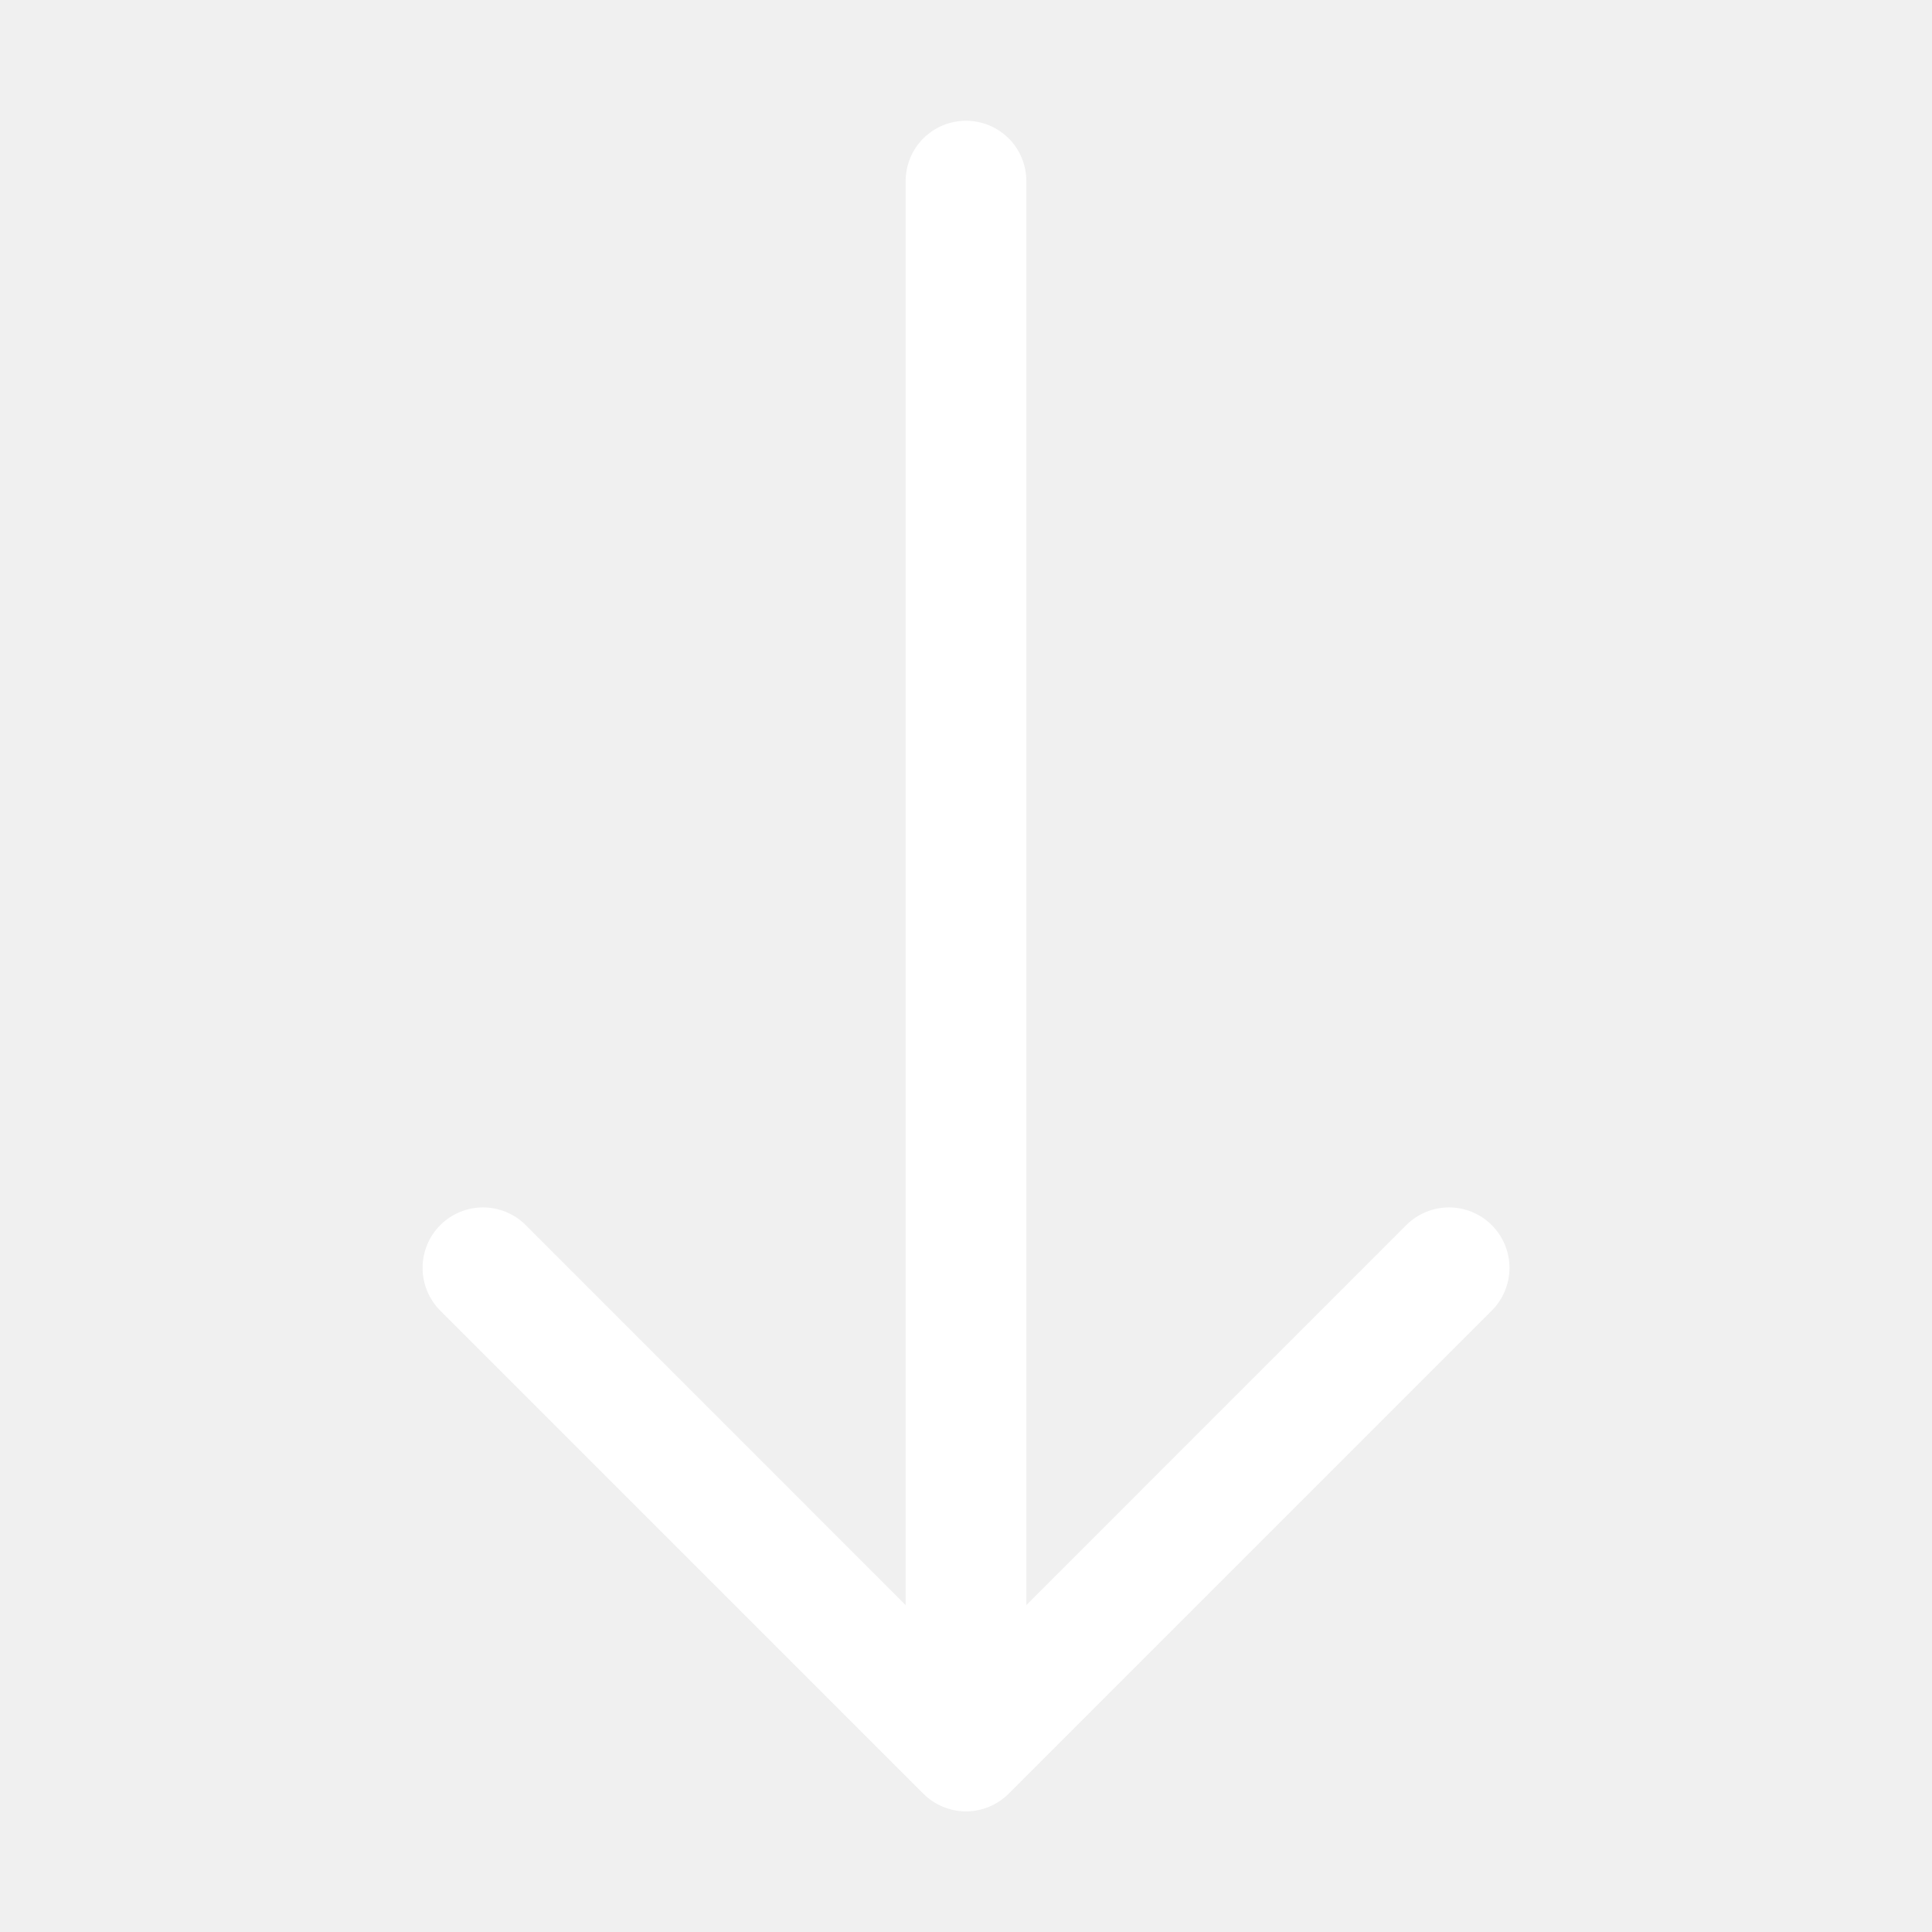
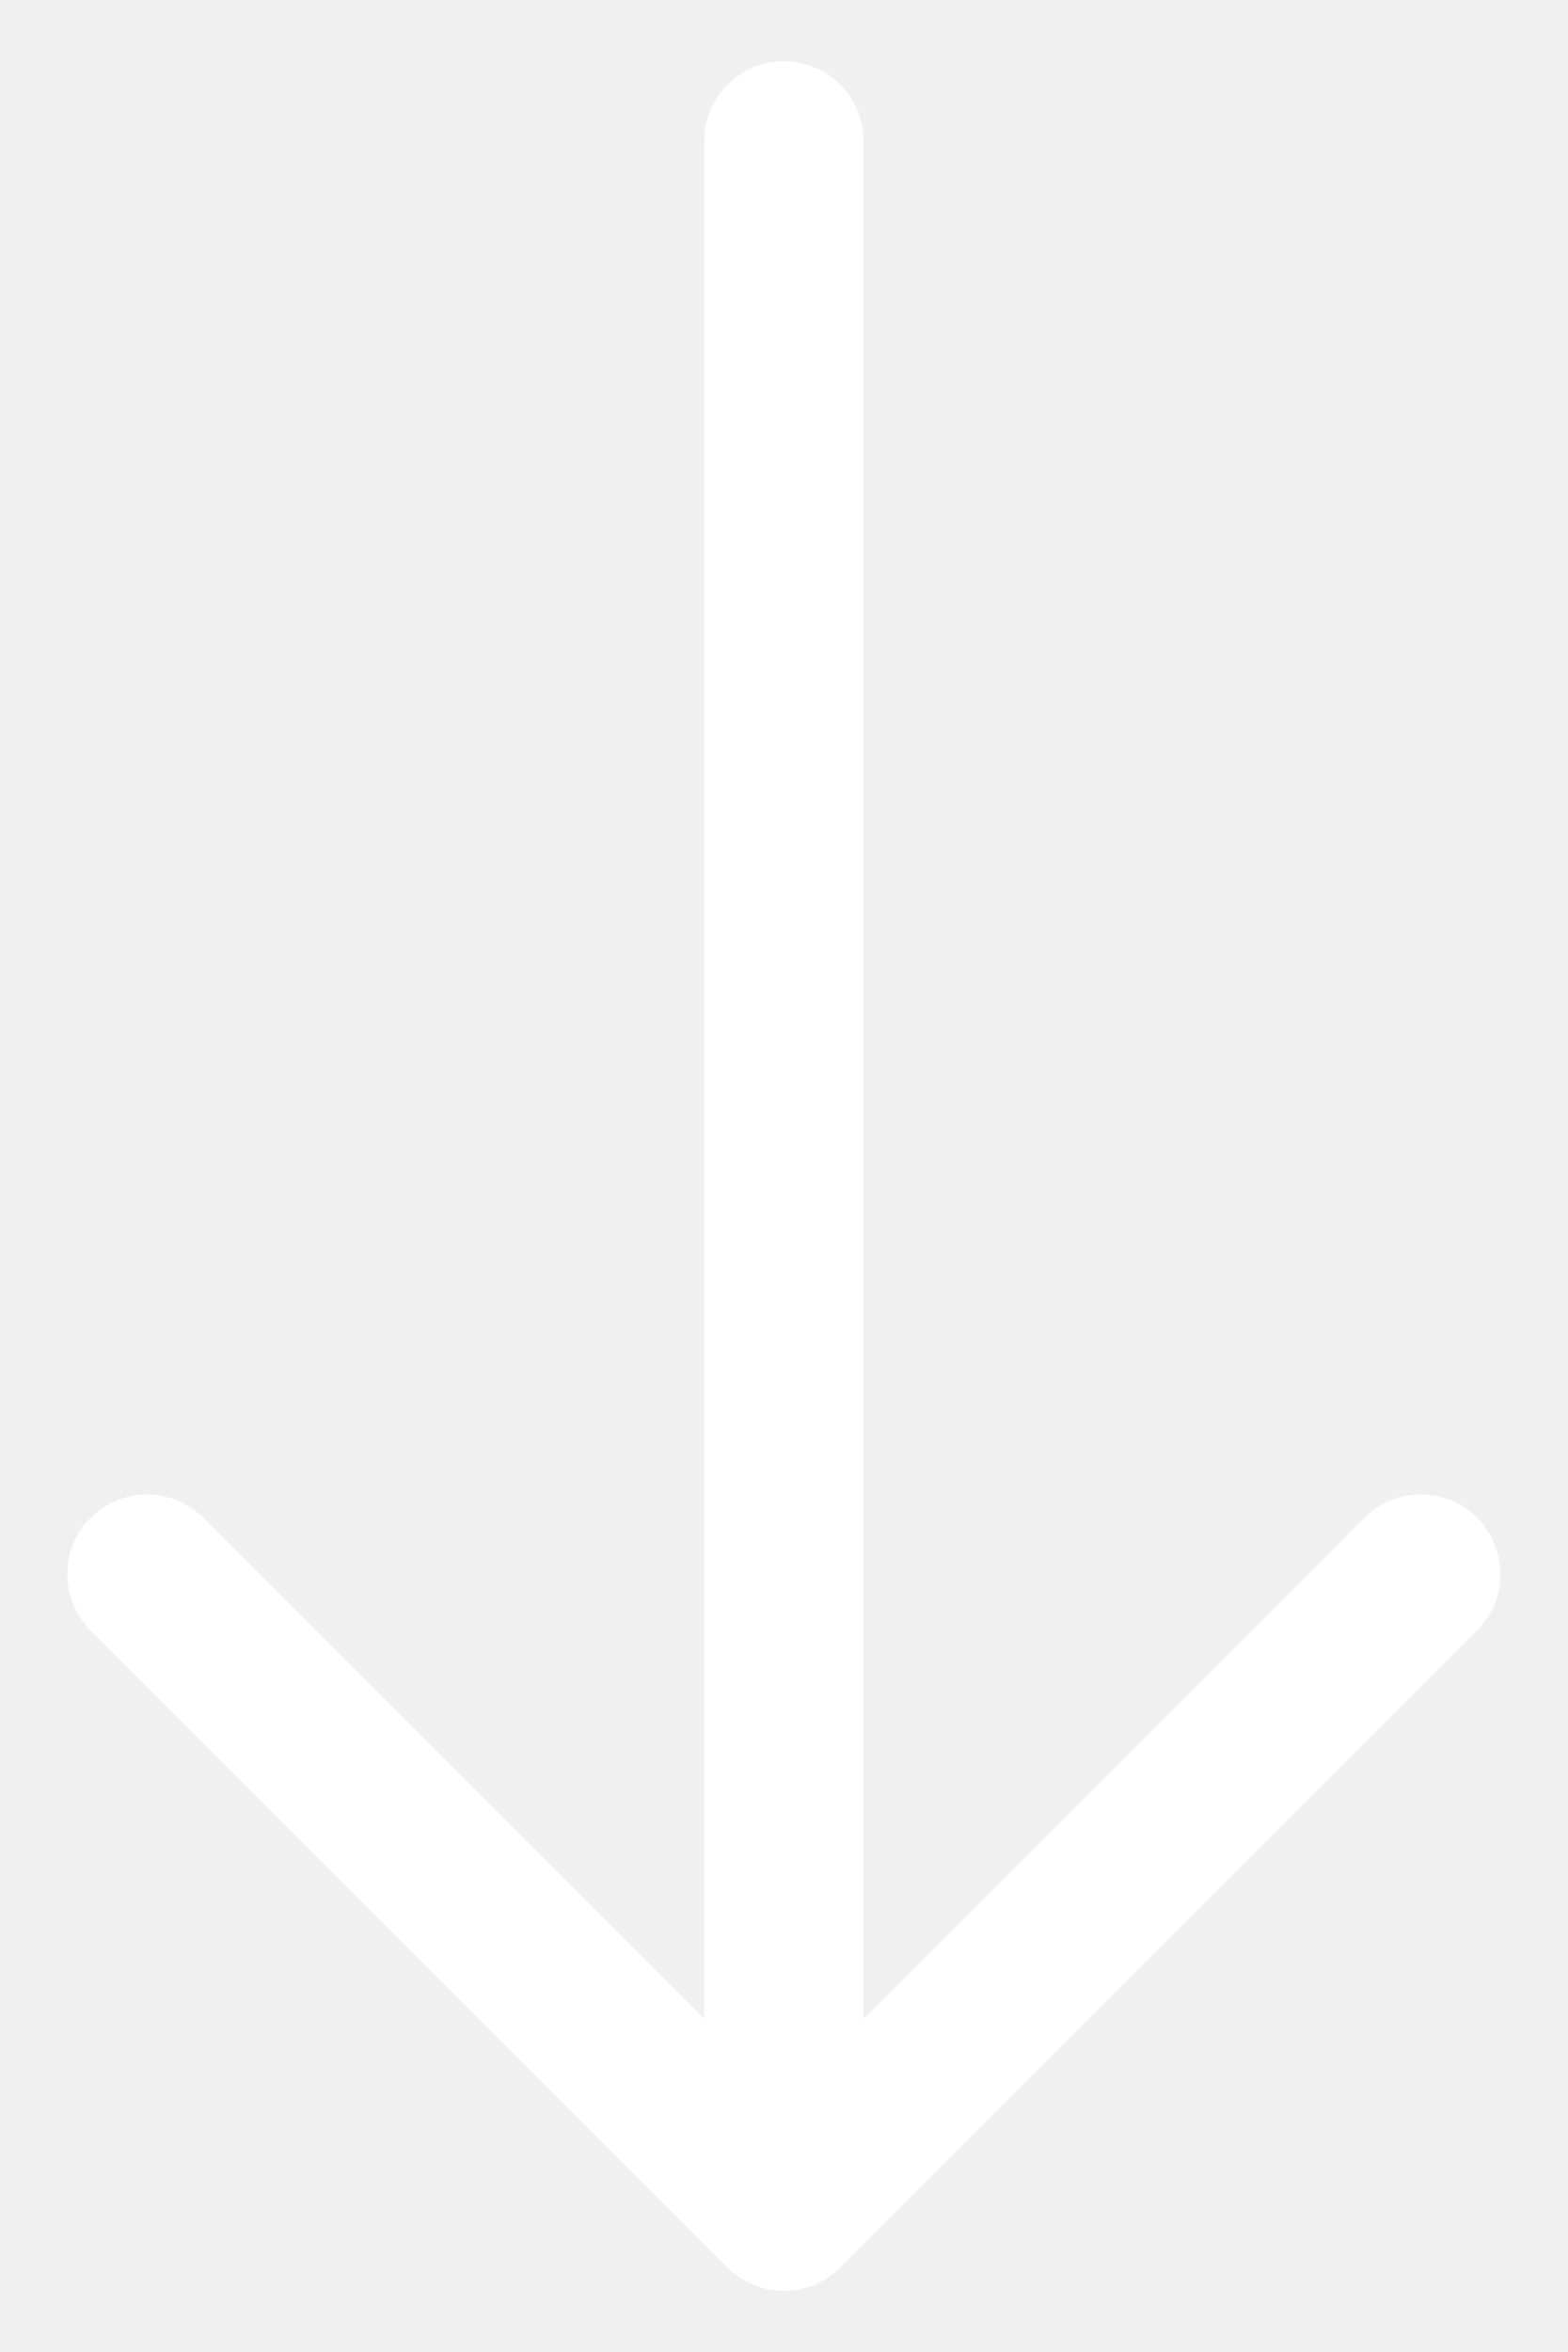
- <svg xmlns="http://www.w3.org/2000/svg" width="26" height="26" viewBox="0 0 26 26" fill="none">
-   <path fill-rule="evenodd" clip-rule="evenodd" d="M13 1.625C13.216 1.625 13.422 1.711 13.575 1.863C13.727 2.015 13.812 2.222 13.812 2.438V21.601L18.925 16.487C19.077 16.335 19.284 16.249 19.5 16.249C19.716 16.249 19.923 16.335 20.075 16.487C20.228 16.64 20.314 16.847 20.314 17.062C20.314 17.278 20.228 17.485 20.075 17.638L13.575 24.138C13.5 24.213 13.41 24.273 13.312 24.314C13.213 24.355 13.107 24.377 13 24.377C12.893 24.377 12.787 24.355 12.689 24.314C12.59 24.273 12.5 24.213 12.425 24.138L5.925 17.638C5.772 17.485 5.687 17.278 5.687 17.062C5.687 16.847 5.772 16.64 5.925 16.487C6.077 16.335 6.284 16.249 6.5 16.249C6.716 16.249 6.923 16.335 7.075 16.487L12.188 21.601V2.438C12.188 2.222 12.273 2.015 12.425 1.863C12.578 1.711 12.785 1.625 13 1.625Z" fill="white" />
+ <svg xmlns="http://www.w3.org/2000/svg" width="16" height="24" viewBox="0 0 16 24" fill="none">
+   <path fill-rule="evenodd" clip-rule="evenodd" d="M8 0.625C8.216 0.625 8.422 0.711 8.575 0.863C8.727 1.015 8.813 1.222 8.813 1.438V20.601L13.925 15.487C14.077 15.335 14.284 15.249 14.5 15.249C14.716 15.249 14.923 15.335 15.075 15.487C15.228 15.64 15.314 15.847 15.314 16.062C15.314 16.278 15.228 16.485 15.075 16.638L8.575 23.138C8.5 23.213 8.41 23.273 8.311 23.314C8.213 23.355 8.107 23.377 8 23.377C7.893 23.377 7.787 23.355 7.689 23.314C7.59 23.273 7.5 23.213 7.425 23.138L0.925 16.638C0.772 16.485 0.687 16.278 0.687 16.062C0.687 15.847 0.772 15.64 0.925 15.487C1.077 15.335 1.284 15.249 1.5 15.249C1.716 15.249 1.923 15.335 2.075 15.487L7.188 20.601V1.438C7.188 1.222 7.273 1.015 7.426 0.863C7.578 0.711 7.785 0.625 8 0.625Z" fill="white" />
</svg>
